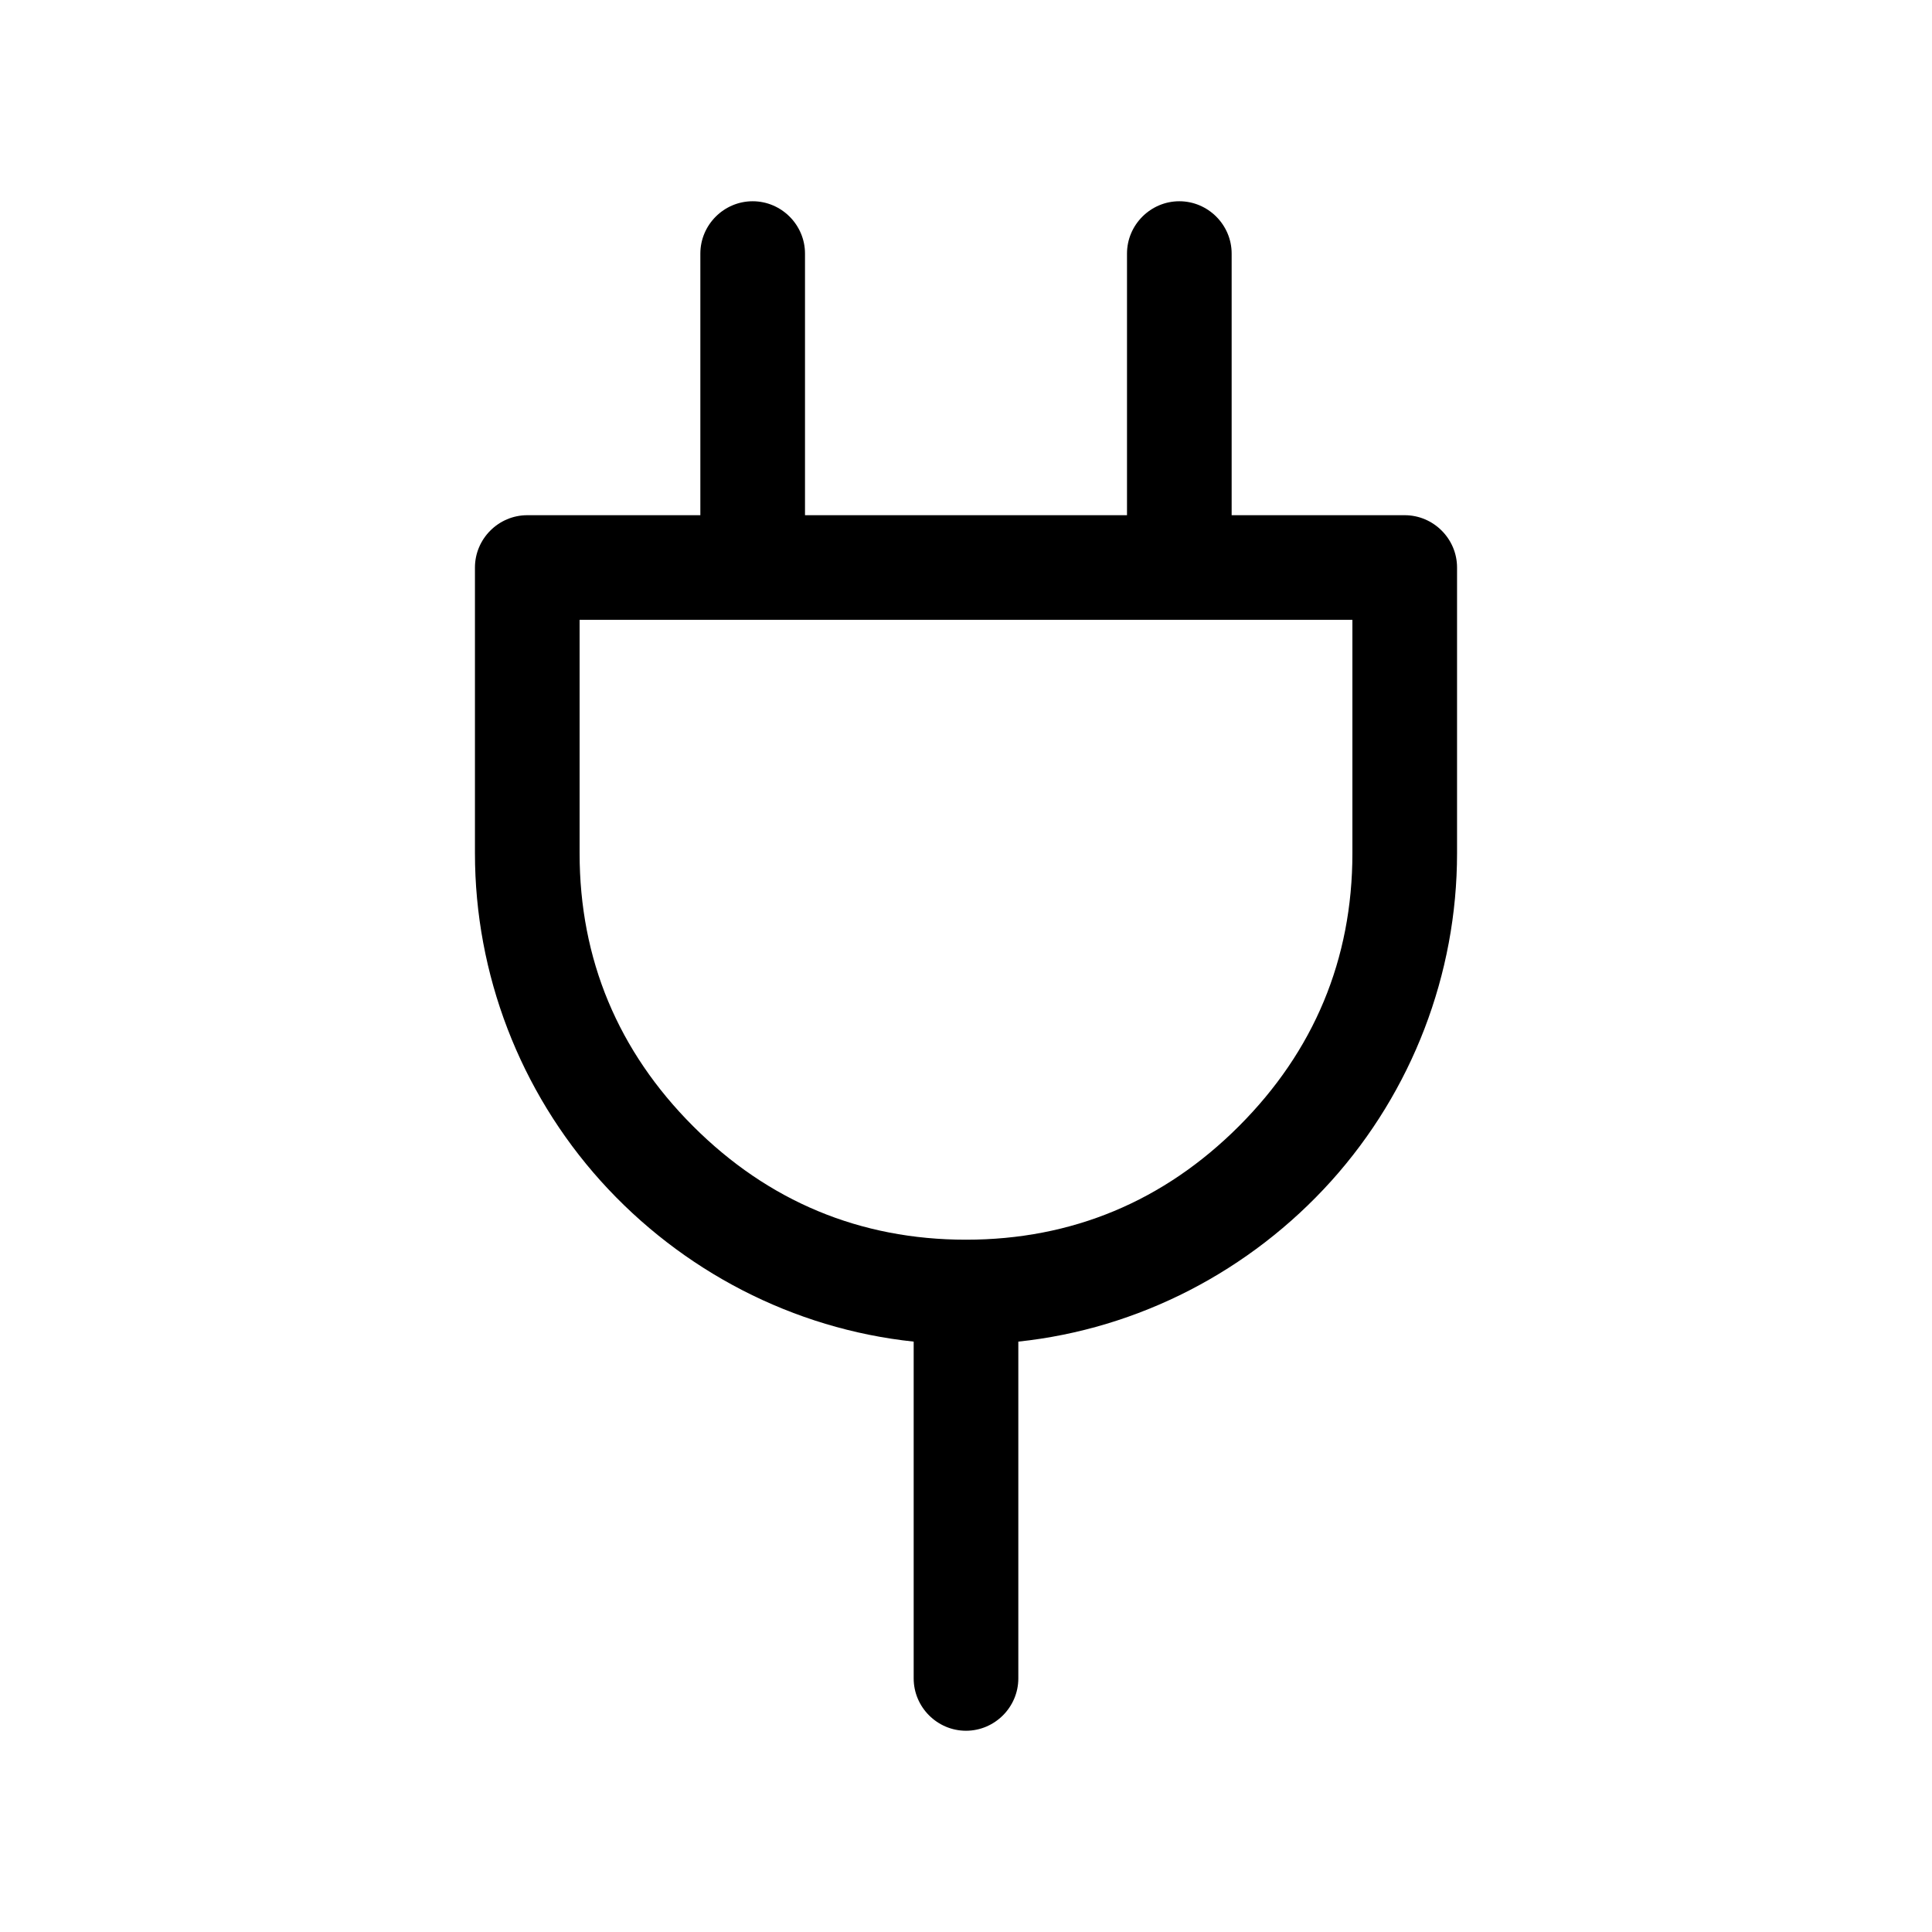
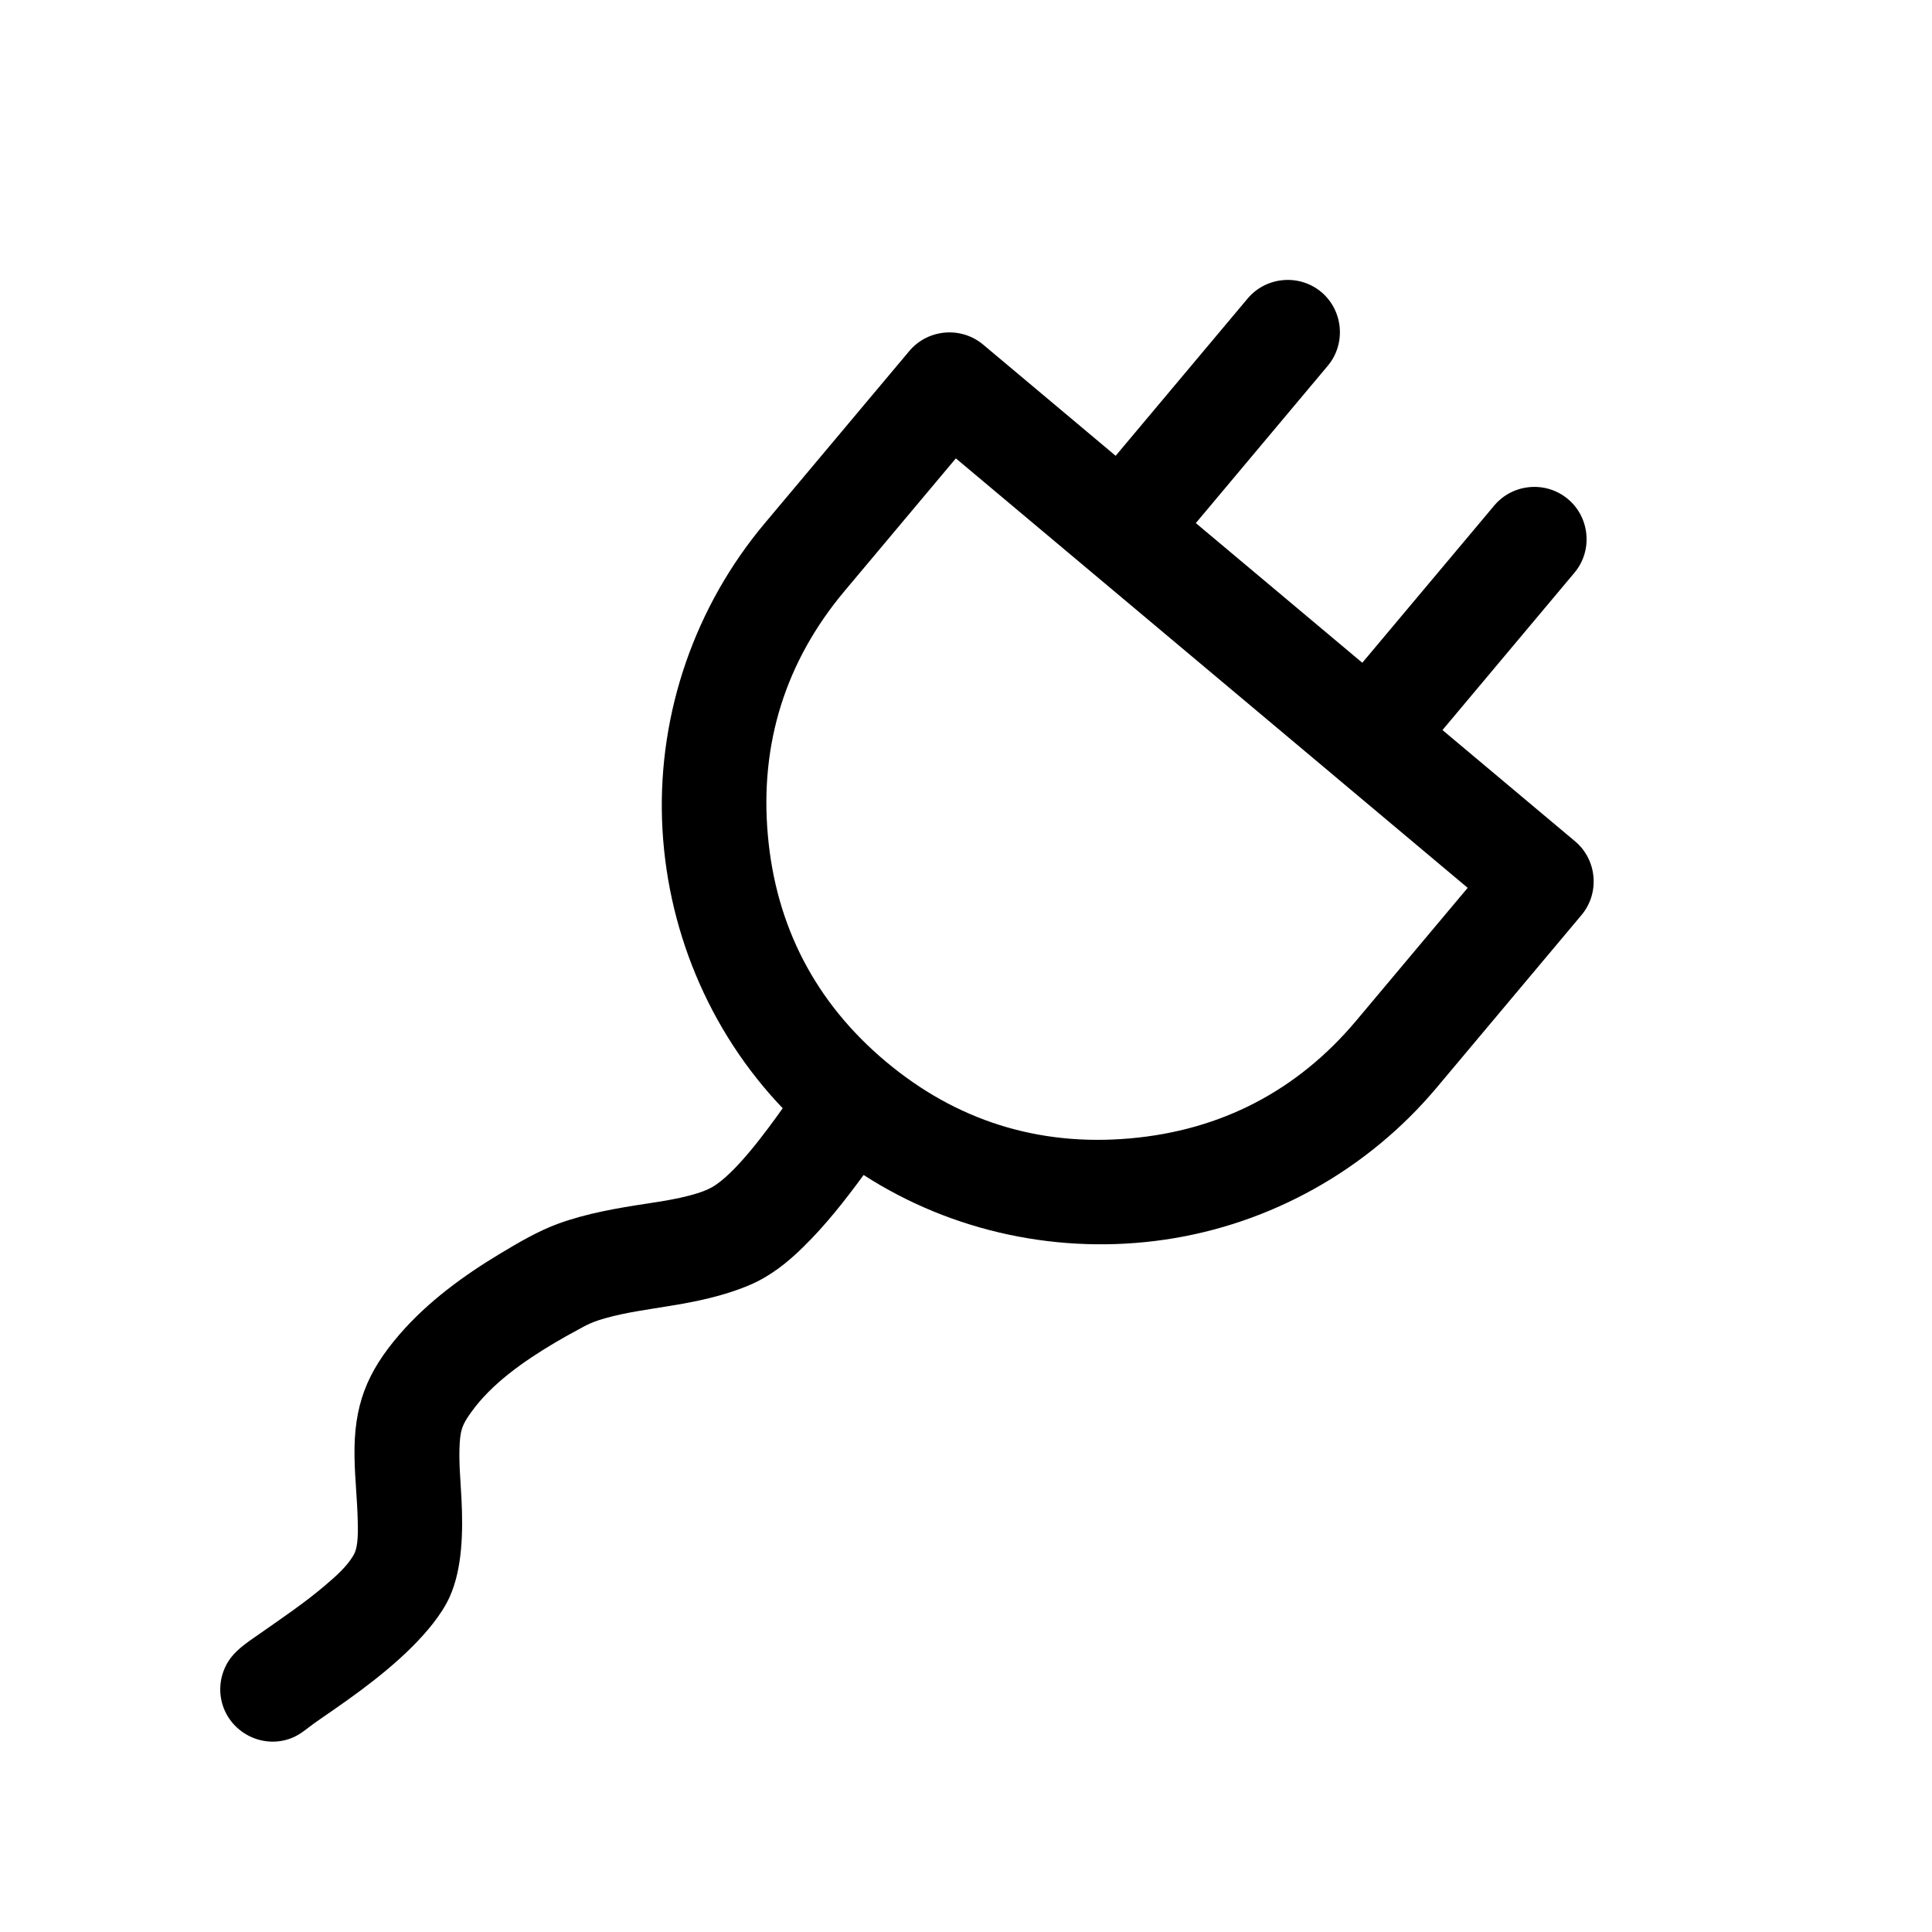
<svg xmlns="http://www.w3.org/2000/svg" width="24" height="24" viewBox="0 0 24 24" fill="none">
-   <path d="M10 3.15v3.25h4v-3.25c0-.357.293-.65.65-.65.357 0 .65.293.65.65v3.25h2.15c.357 0 .65.293.65.65v3.55c0 1.502-.558 2.953-1.562 4.07-1.006 1.117-2.391 1.838-3.888 1.996v4.184c0 .357-.293.65-.65.65-.357 0-.65-.293-.65-.65v-4.184c-1.497-.158-2.882-.879-3.888-1.996-1.004-1.117-1.562-2.568-1.562-4.07v-3.55c0-.357.293-.65.65-.65h2.15v-3.25c0-.357.293-.65.65-.65.357 0 .65.293.65.65zm-2.8 7.45v-2.9h9.6v2.9c0 1.318-.479 2.459-1.41 3.39-.931.931-2.072 1.41-3.39 1.41-1.318 0-2.459-.479-3.39-1.41-.931-.931-1.41-2.072-1.41-3.39z" fill="currentColor" fill-rule="evenodd" />
+   <path d="M16.494 4.544l-1.639 1.954 2.068 1.735 1.639-1.953c.23-.274.642-.31.916-.08.273.229.31.642.08.915l-1.639 1.954 1.647 1.382c.273.229.31.642.08.916l-1.8 2.145c-.854 1.017-2.058 1.694-3.373 1.887-1.3.191-2.64-.09-3.745-.803-.23.315-.473.624-.752.897-.195.192-.408.361-.661.469-.324.138-.675.21-1.021.265-.256.042-.515.076-.766.146-.065.018-.131.039-.193.066-.053.023-.104.051-.154.079-.1.053-.199.109-.297.167-.376.224-.779.503-1.035.864-.099.14-.126.201-.138.372-.015.236.011.471.022.706.019.385.014.853-.147 1.21-.053.117-.125.224-.203.325-.319.409-.796.77-1.219 1.064-.086.06-.173.119-.259.18-.092.066-.174.142-.281.184-.386.153-.819-.097-.881-.508-.025-.169.018-.345.12-.483.093-.125.241-.218.367-.307.274-.192.552-.379.807-.596.127-.108.281-.241.361-.389.055-.102.048-.293.046-.406-.005-.267-.036-.533-.04-.8-.011-.638.149-1.051.563-1.529.35-.403.789-.724 1.244-.998.228-.137.476-.283.726-.374.354-.128.727-.192 1.097-.248.221-.033.614-.093.809-.203.29-.163.689-.714.88-.982-.922-.965-1.453-2.249-1.499-3.582-.045-1.339.412-2.654 1.272-3.68l1.8-2.145c.23-.273.642-.309.916-.08l1.647 1.382 1.639-1.953c.23-.274.642-.31.916-.081.273.23.309.643.08.916zm-6.002 2.797 1.382-1.647 4.707 3.949.004.004.005.004 1.642 1.378-1.382 1.647c-.732.873-1.682 1.367-2.817 1.466-1.135.099-2.156-.222-3.029-.955-.873-.732-1.367-1.682-1.466-2.817-.1-1.135.222-2.157.954-3.029z" fill="currentColor" fill-rule="evenodd" />
</svg>
